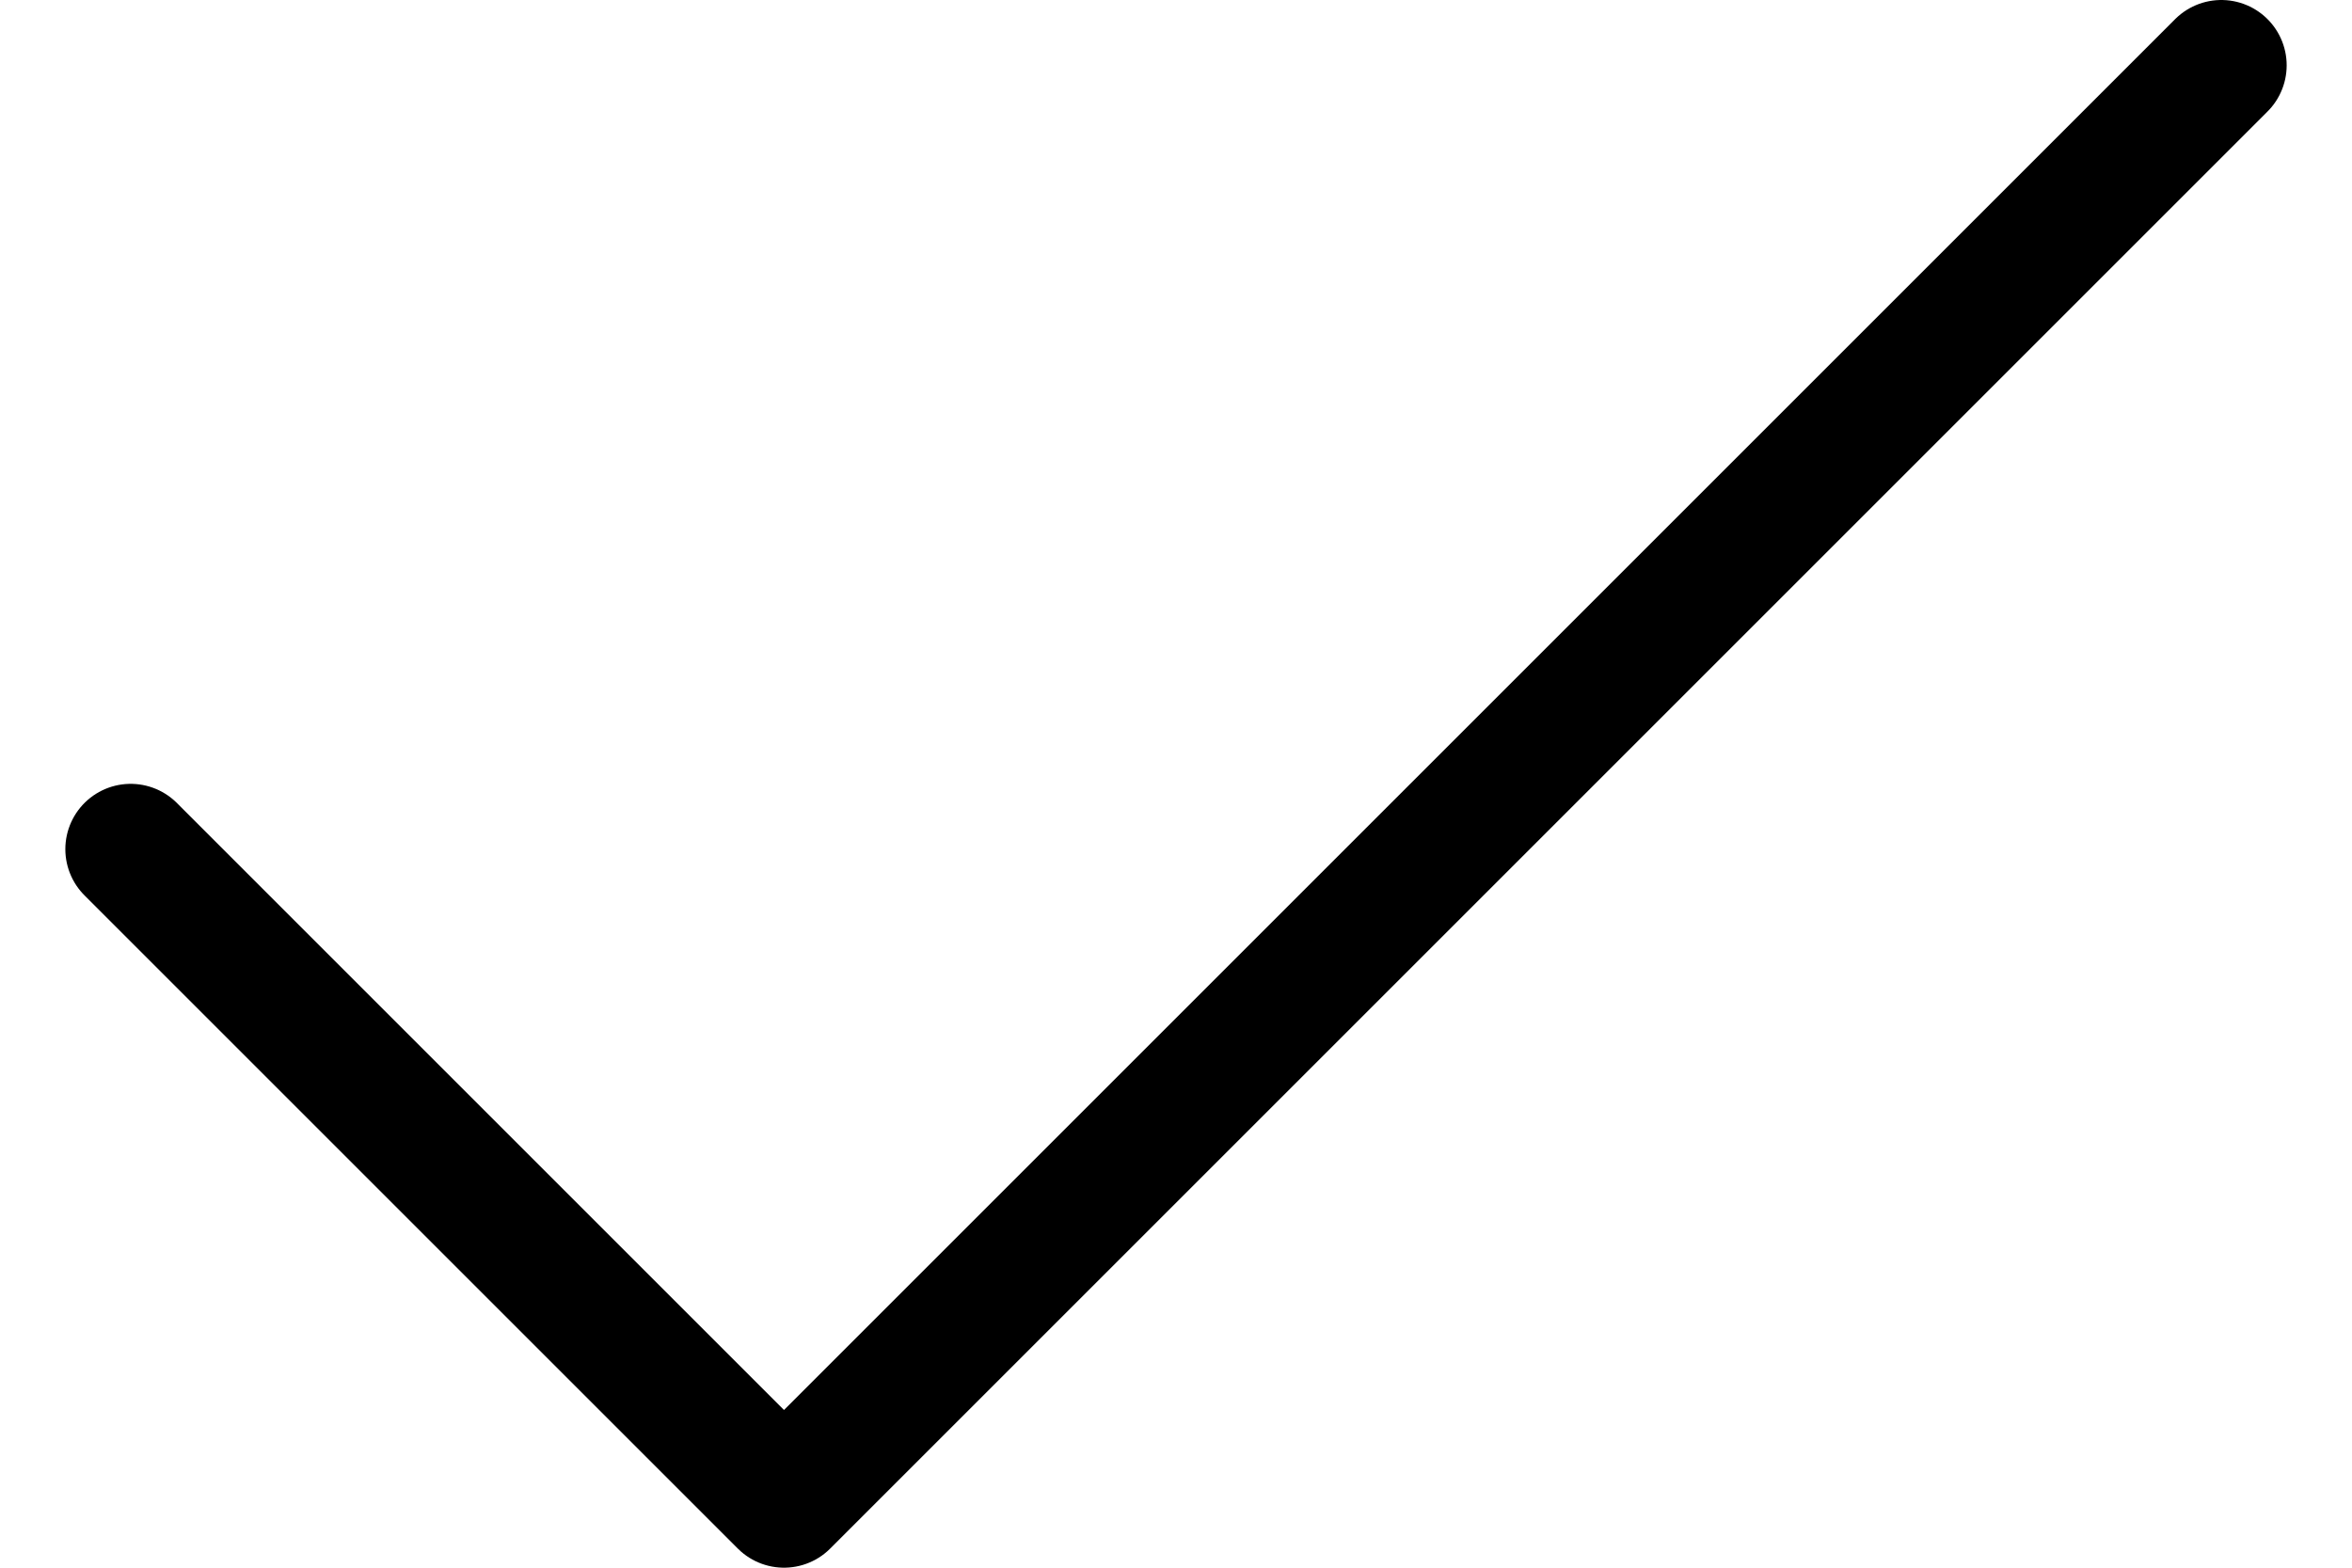
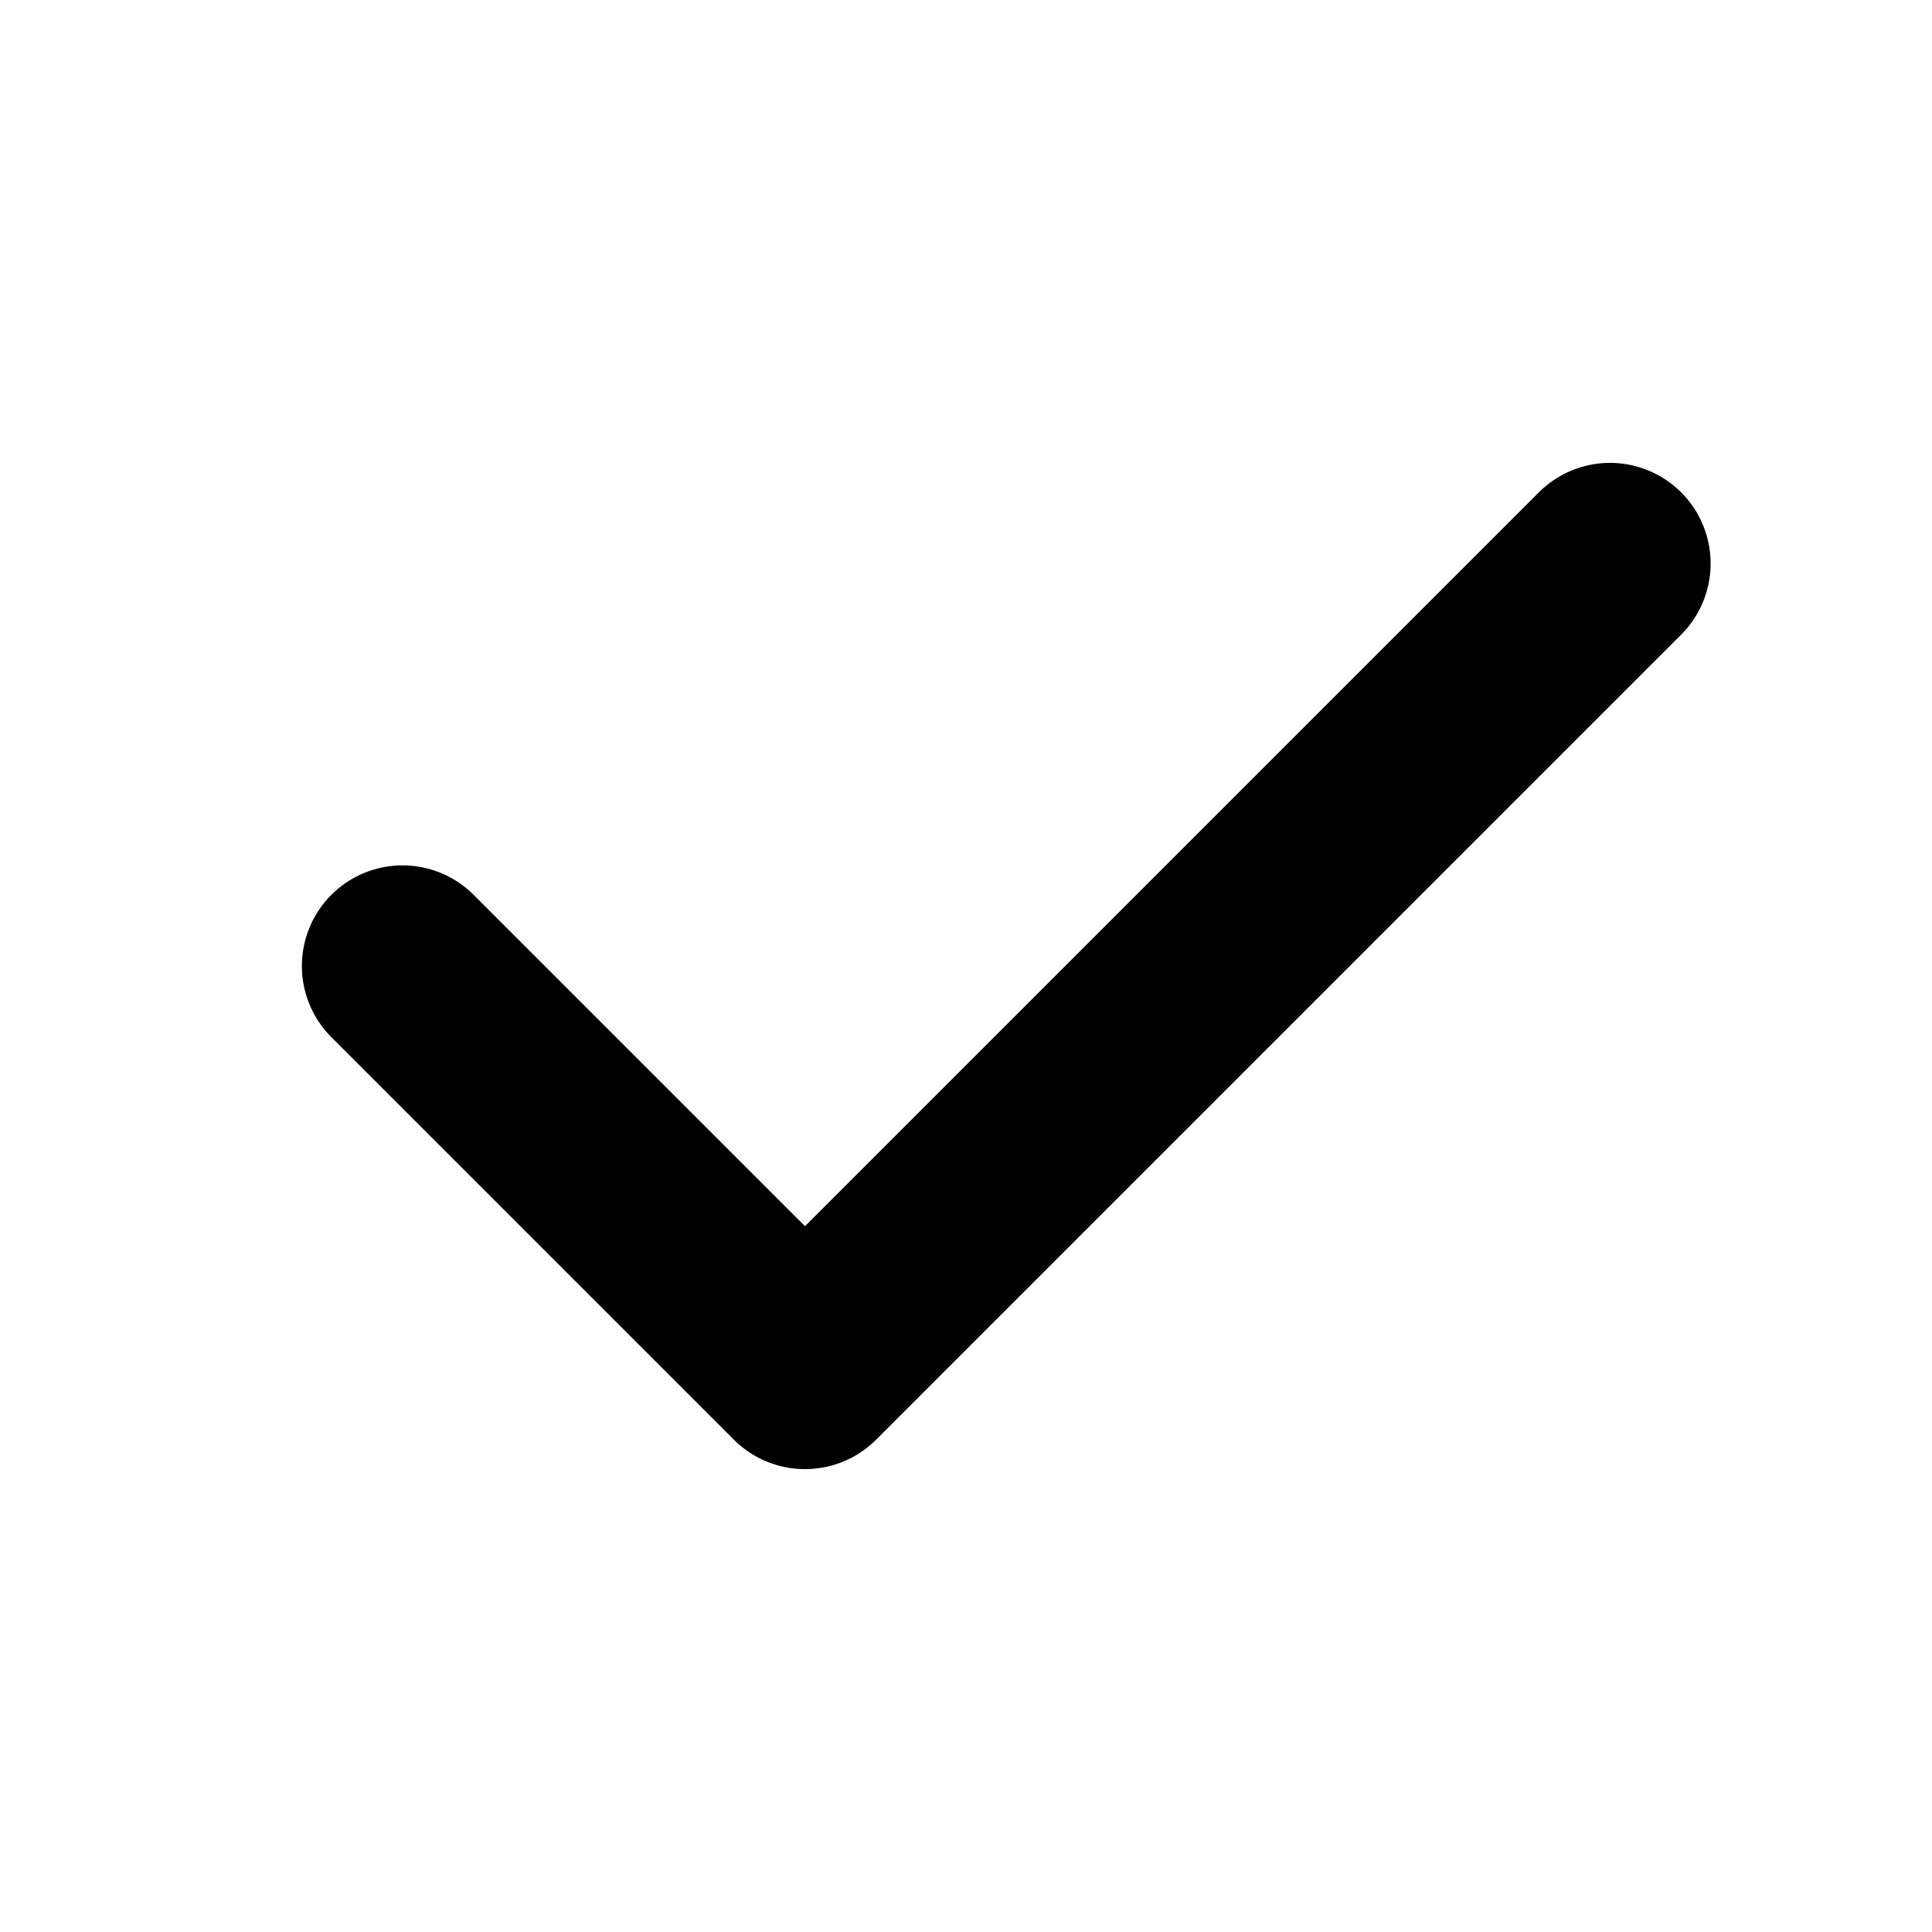
- <svg xmlns="http://www.w3.org/2000/svg" width="18" height="12" viewBox="0 0 18 12" fill="none">
-   <path d="M17 0.5L6 11.5L1 6.5" stroke="currentColor" stroke-linecap="round" stroke-linejoin="round" />
+ <svg xmlns="http://www.w3.org/2000/svg" viewBox="0 0 24 24">
+   <path fill="none" stroke="currentColor" stroke-linecap="round" stroke-linejoin="round" stroke-width="2.5" d="M20 7L10 17l-5-5" />
</svg>
